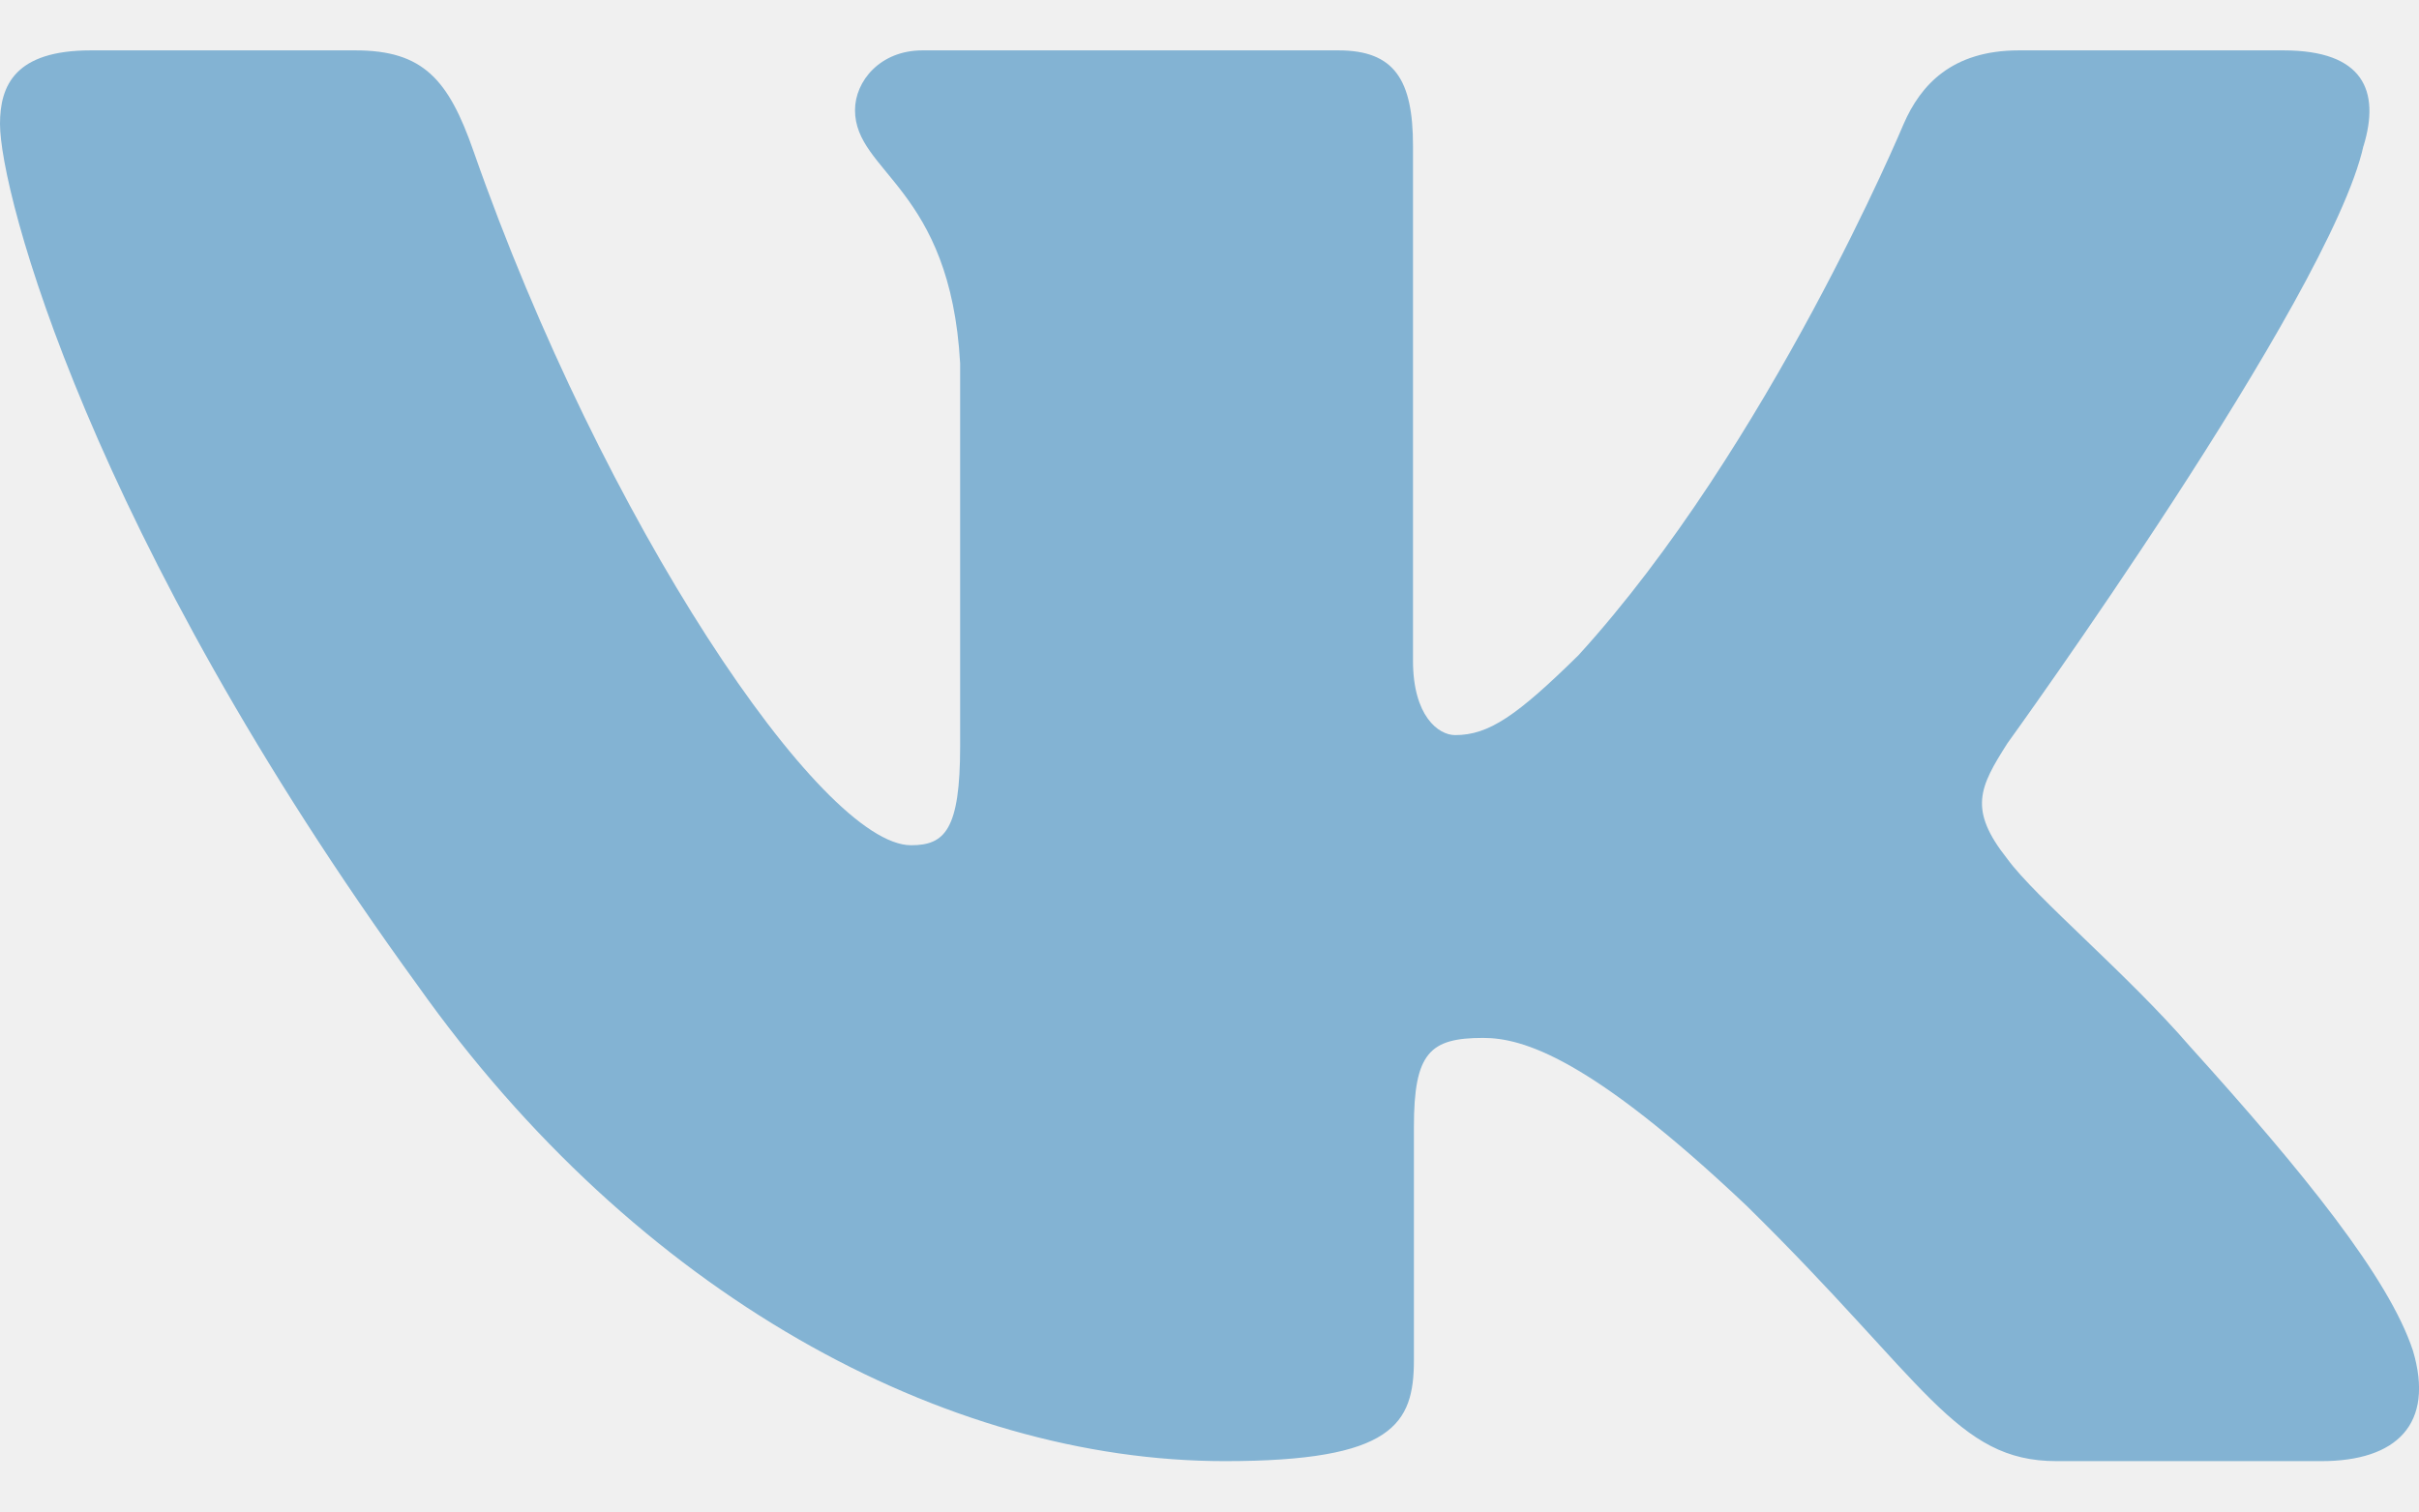
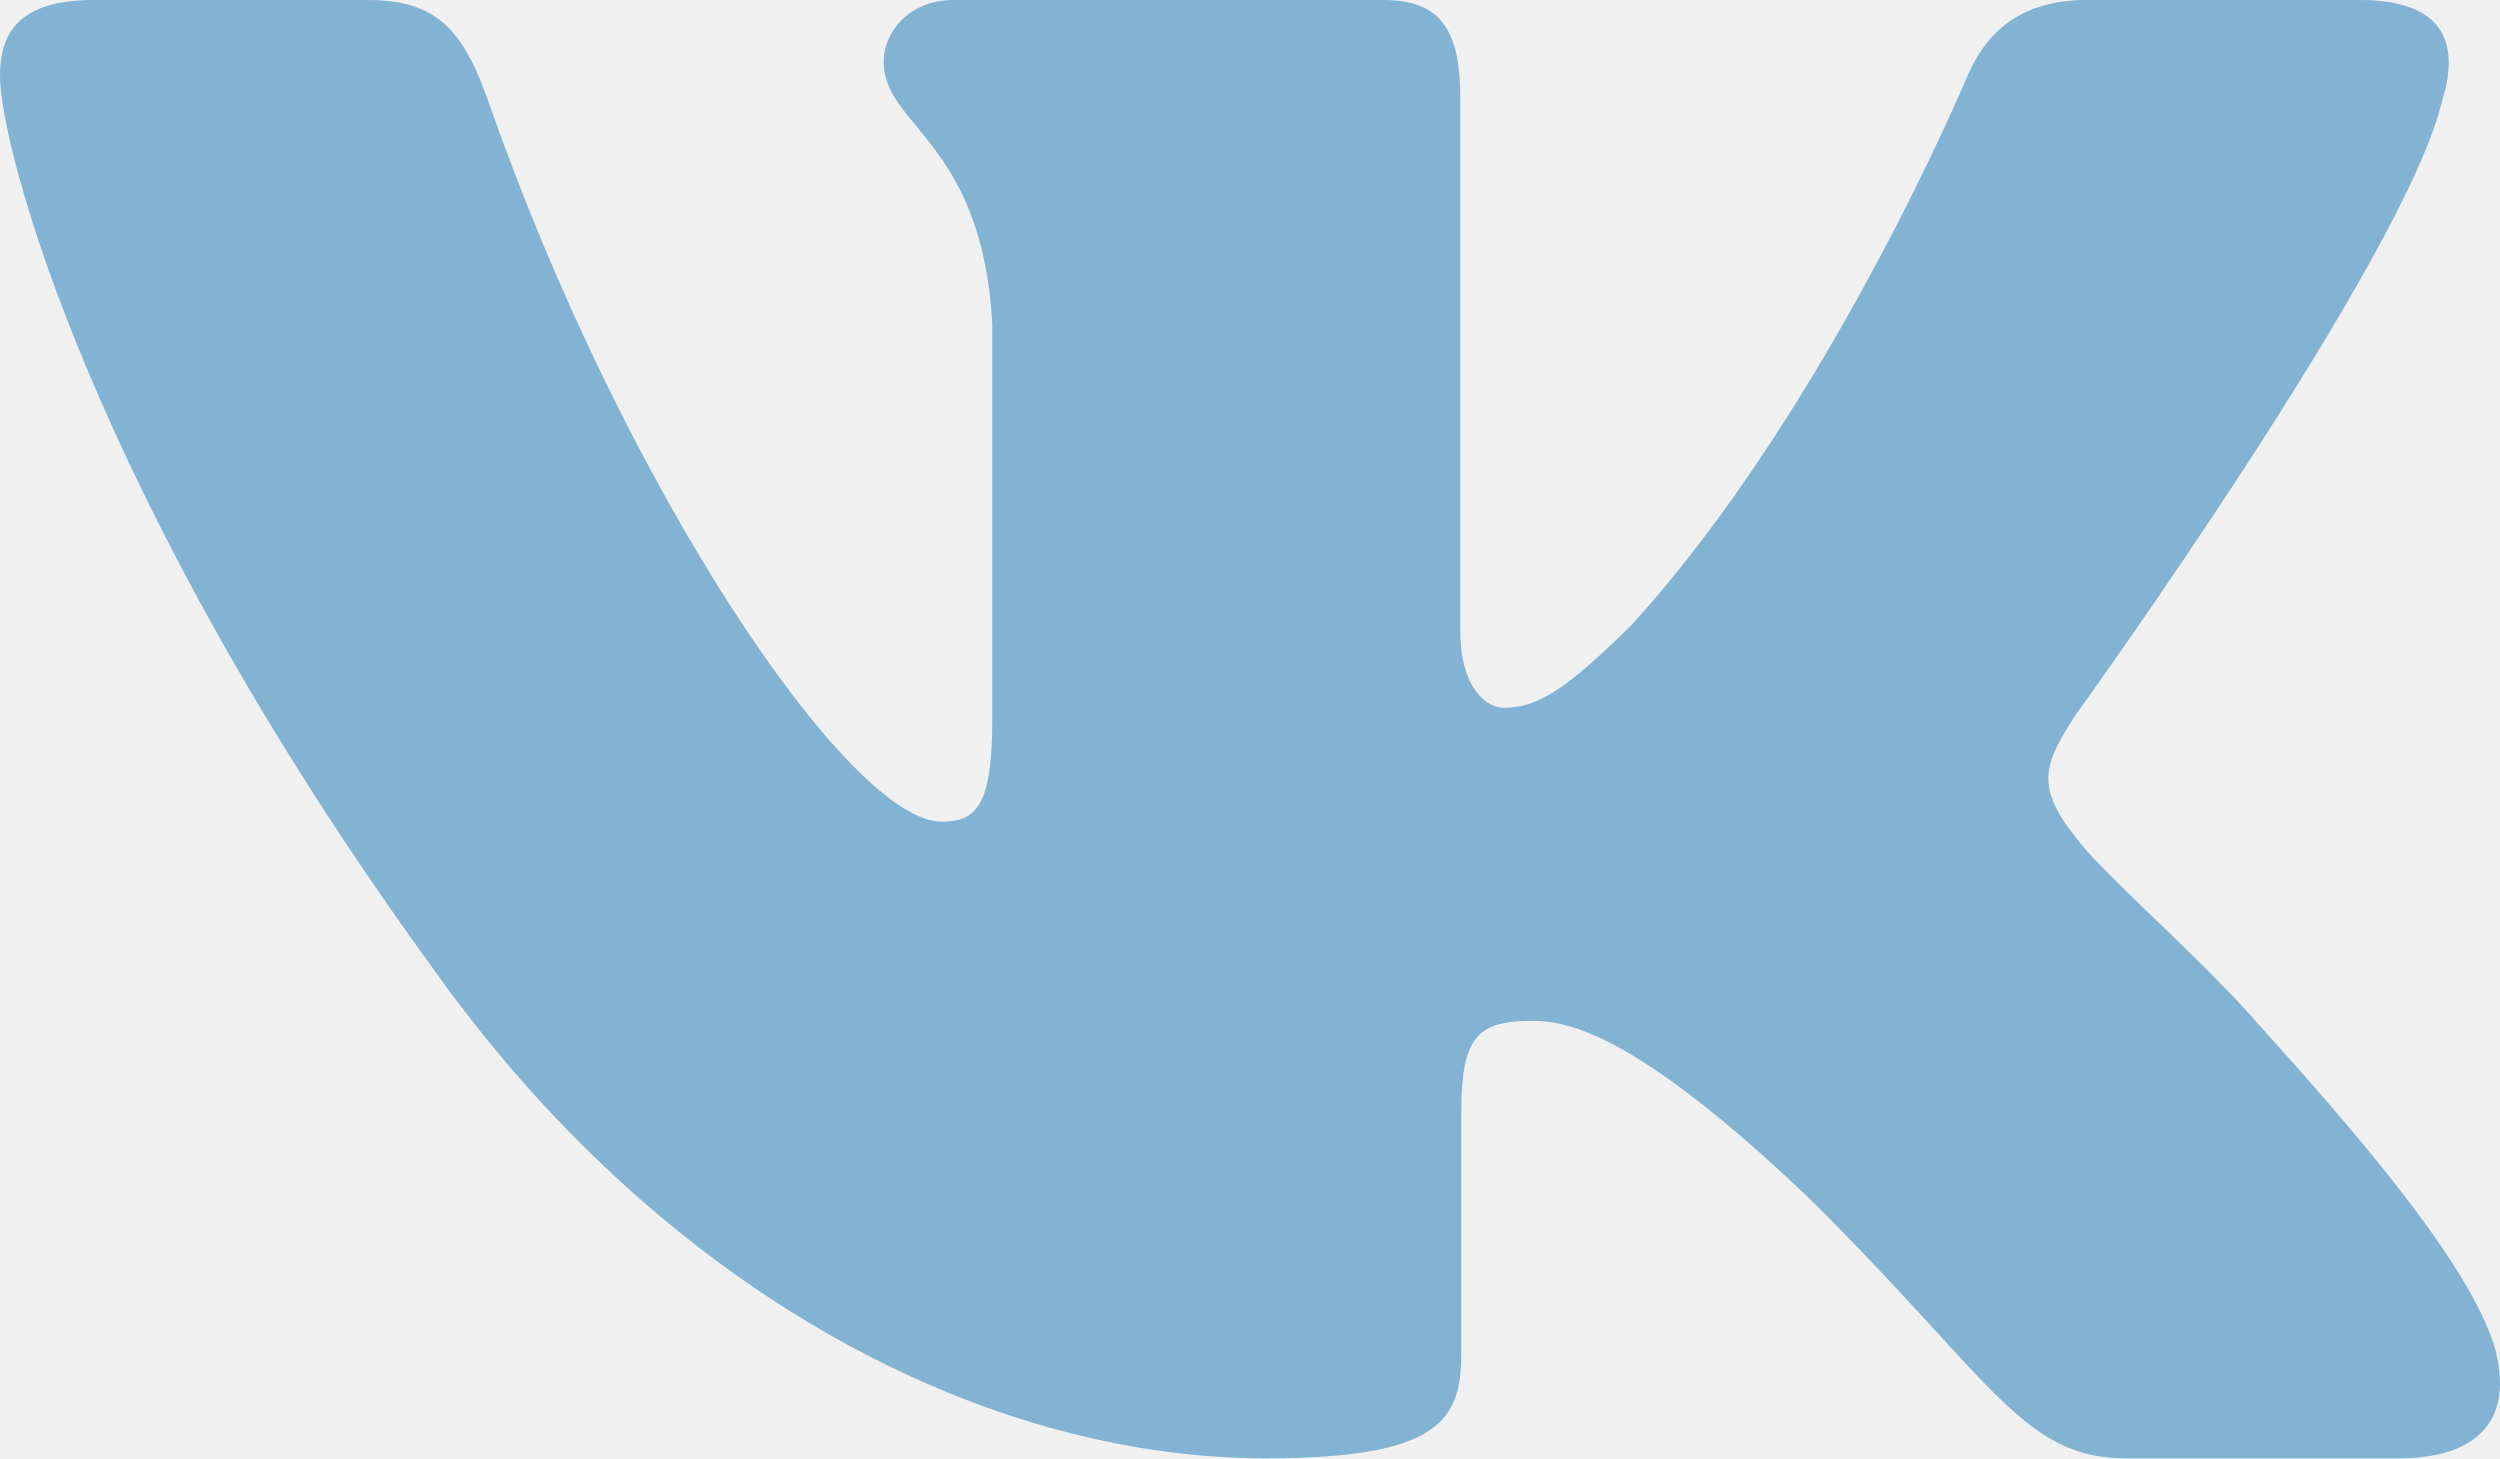
- <svg xmlns="http://www.w3.org/2000/svg" width="24" height="15" viewBox="0 0 24 15" fill="none">
-   <g clip-path="url(#clip0_33515_1186)">
-     <path fill-rule="evenodd" clip-rule="evenodd" d="M23.45 1.448C23.616 0.902 23.45 0.5 22.655 0.5H20.03C19.362 0.5 19.054 0.847 18.887 1.23C18.887 1.23 17.552 4.426 15.661 6.502C15.049 7.104 14.771 7.295 14.437 7.295C14.27 7.295 14.019 7.104 14.019 6.557V1.448C14.019 0.792 13.835 0.5 13.279 0.5H9.151C8.734 0.5 8.483 0.804 8.483 1.093C8.483 1.714 9.429 1.858 9.526 3.606V7.404C9.526 8.237 9.373 8.388 9.039 8.388C8.149 8.388 5.984 5.177 4.699 1.503C4.45 0.788 4.198 0.5 3.527 0.5H0.9C0.15 0.5 0 0.847 0 1.23C0 1.912 0.89 5.3 4.145 9.781C6.315 12.841 9.37 14.5 12.153 14.5C13.822 14.5 14.028 14.132 14.028 13.497V11.184C14.028 10.447 14.186 10.3 14.715 10.3C15.105 10.3 15.772 10.492 17.33 11.967C19.11 13.716 19.403 14.5 20.405 14.5H23.03C23.78 14.5 24.156 14.132 23.94 13.404C23.702 12.68 22.852 11.629 21.725 10.382C21.113 9.672 20.195 8.907 19.916 8.524C19.527 8.033 19.638 7.814 19.916 7.377C19.916 7.377 23.116 2.951 23.449 1.448H23.45Z" fill="#83B3D3" />
-   </g>
-   <defs>
-     <clipPath id="clip0_33515_1186">
-       <rect width="24" height="14" fill="white" transform="translate(0 0.5)" />
-     </clipPath>
-   </defs>
+ <svg xmlns="http://www.w3.org/2000/svg" width="24" height="14" viewBox="0 0 24 14" fill="none">
+   <path fill-rule="evenodd" clip-rule="evenodd" d="M23.45 0.948C23.616 0.402 23.45 0 22.655 0H20.03C19.362 0 19.054 0.347 18.887 0.73C18.887 0.73 17.552 3.926 15.661 6.002C15.049 6.604 14.771 6.795 14.437 6.795C14.27 6.795 14.019 6.604 14.019 6.057V0.948C14.019 0.292 13.835 0 13.279 0H9.151C8.734 0 8.483 0.304 8.483 0.593C8.483 1.214 9.429 1.358 9.526 3.106V6.904C9.526 7.737 9.373 7.888 9.039 7.888C8.149 7.888 5.984 4.677 4.699 1.003C4.45 0.288 4.198 0 3.527 0H0.9C0.15 0 0 0.347 0 0.73C0 1.412 0.89 4.8 4.145 9.281C6.315 12.341 9.37 14 12.153 14C13.822 14 14.028 13.632 14.028 12.997V10.684C14.028 9.947 14.186 9.8 14.715 9.8C15.105 9.8 15.772 9.992 17.33 11.467C19.11 13.216 19.403 14 20.405 14H23.03C23.78 14 24.156 13.632 23.94 12.904C23.702 12.18 22.852 11.129 21.725 9.882C21.113 9.172 20.195 8.407 19.916 8.024C19.527 7.533 19.638 7.314 19.916 6.877C19.916 6.877 23.116 2.451 23.449 0.948H23.45Z" fill="#83B3D3" />
</svg>
